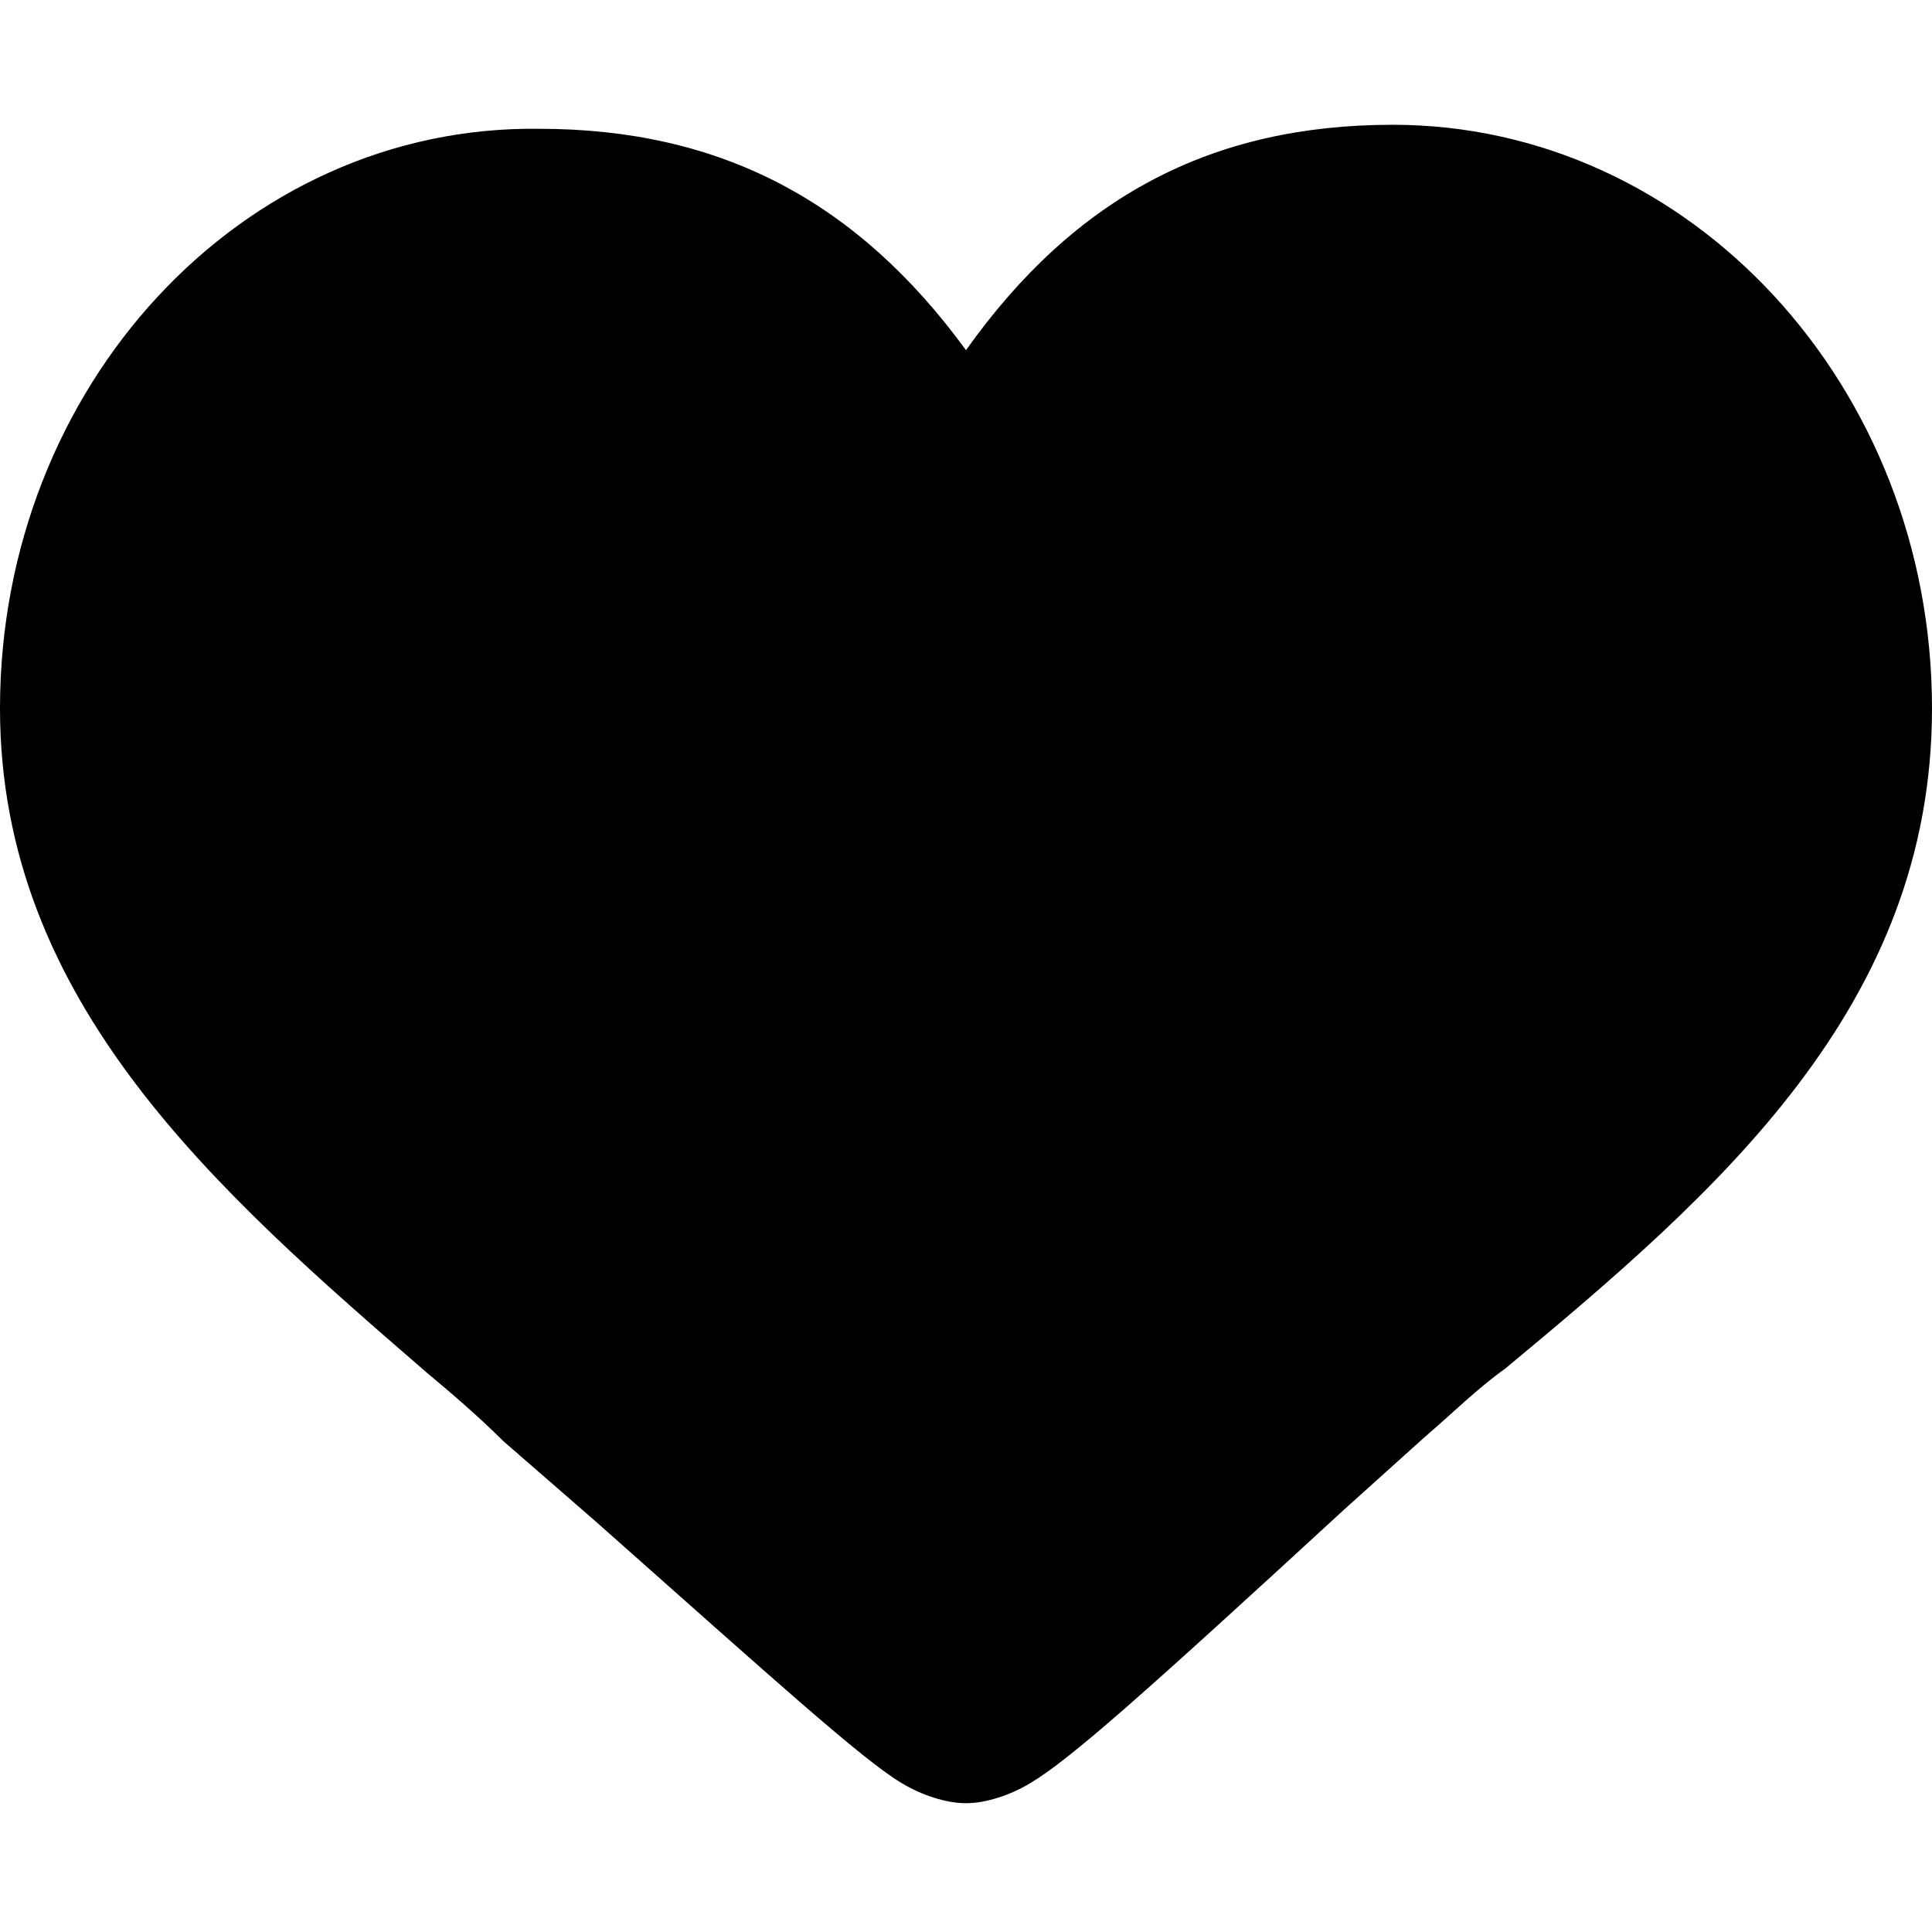
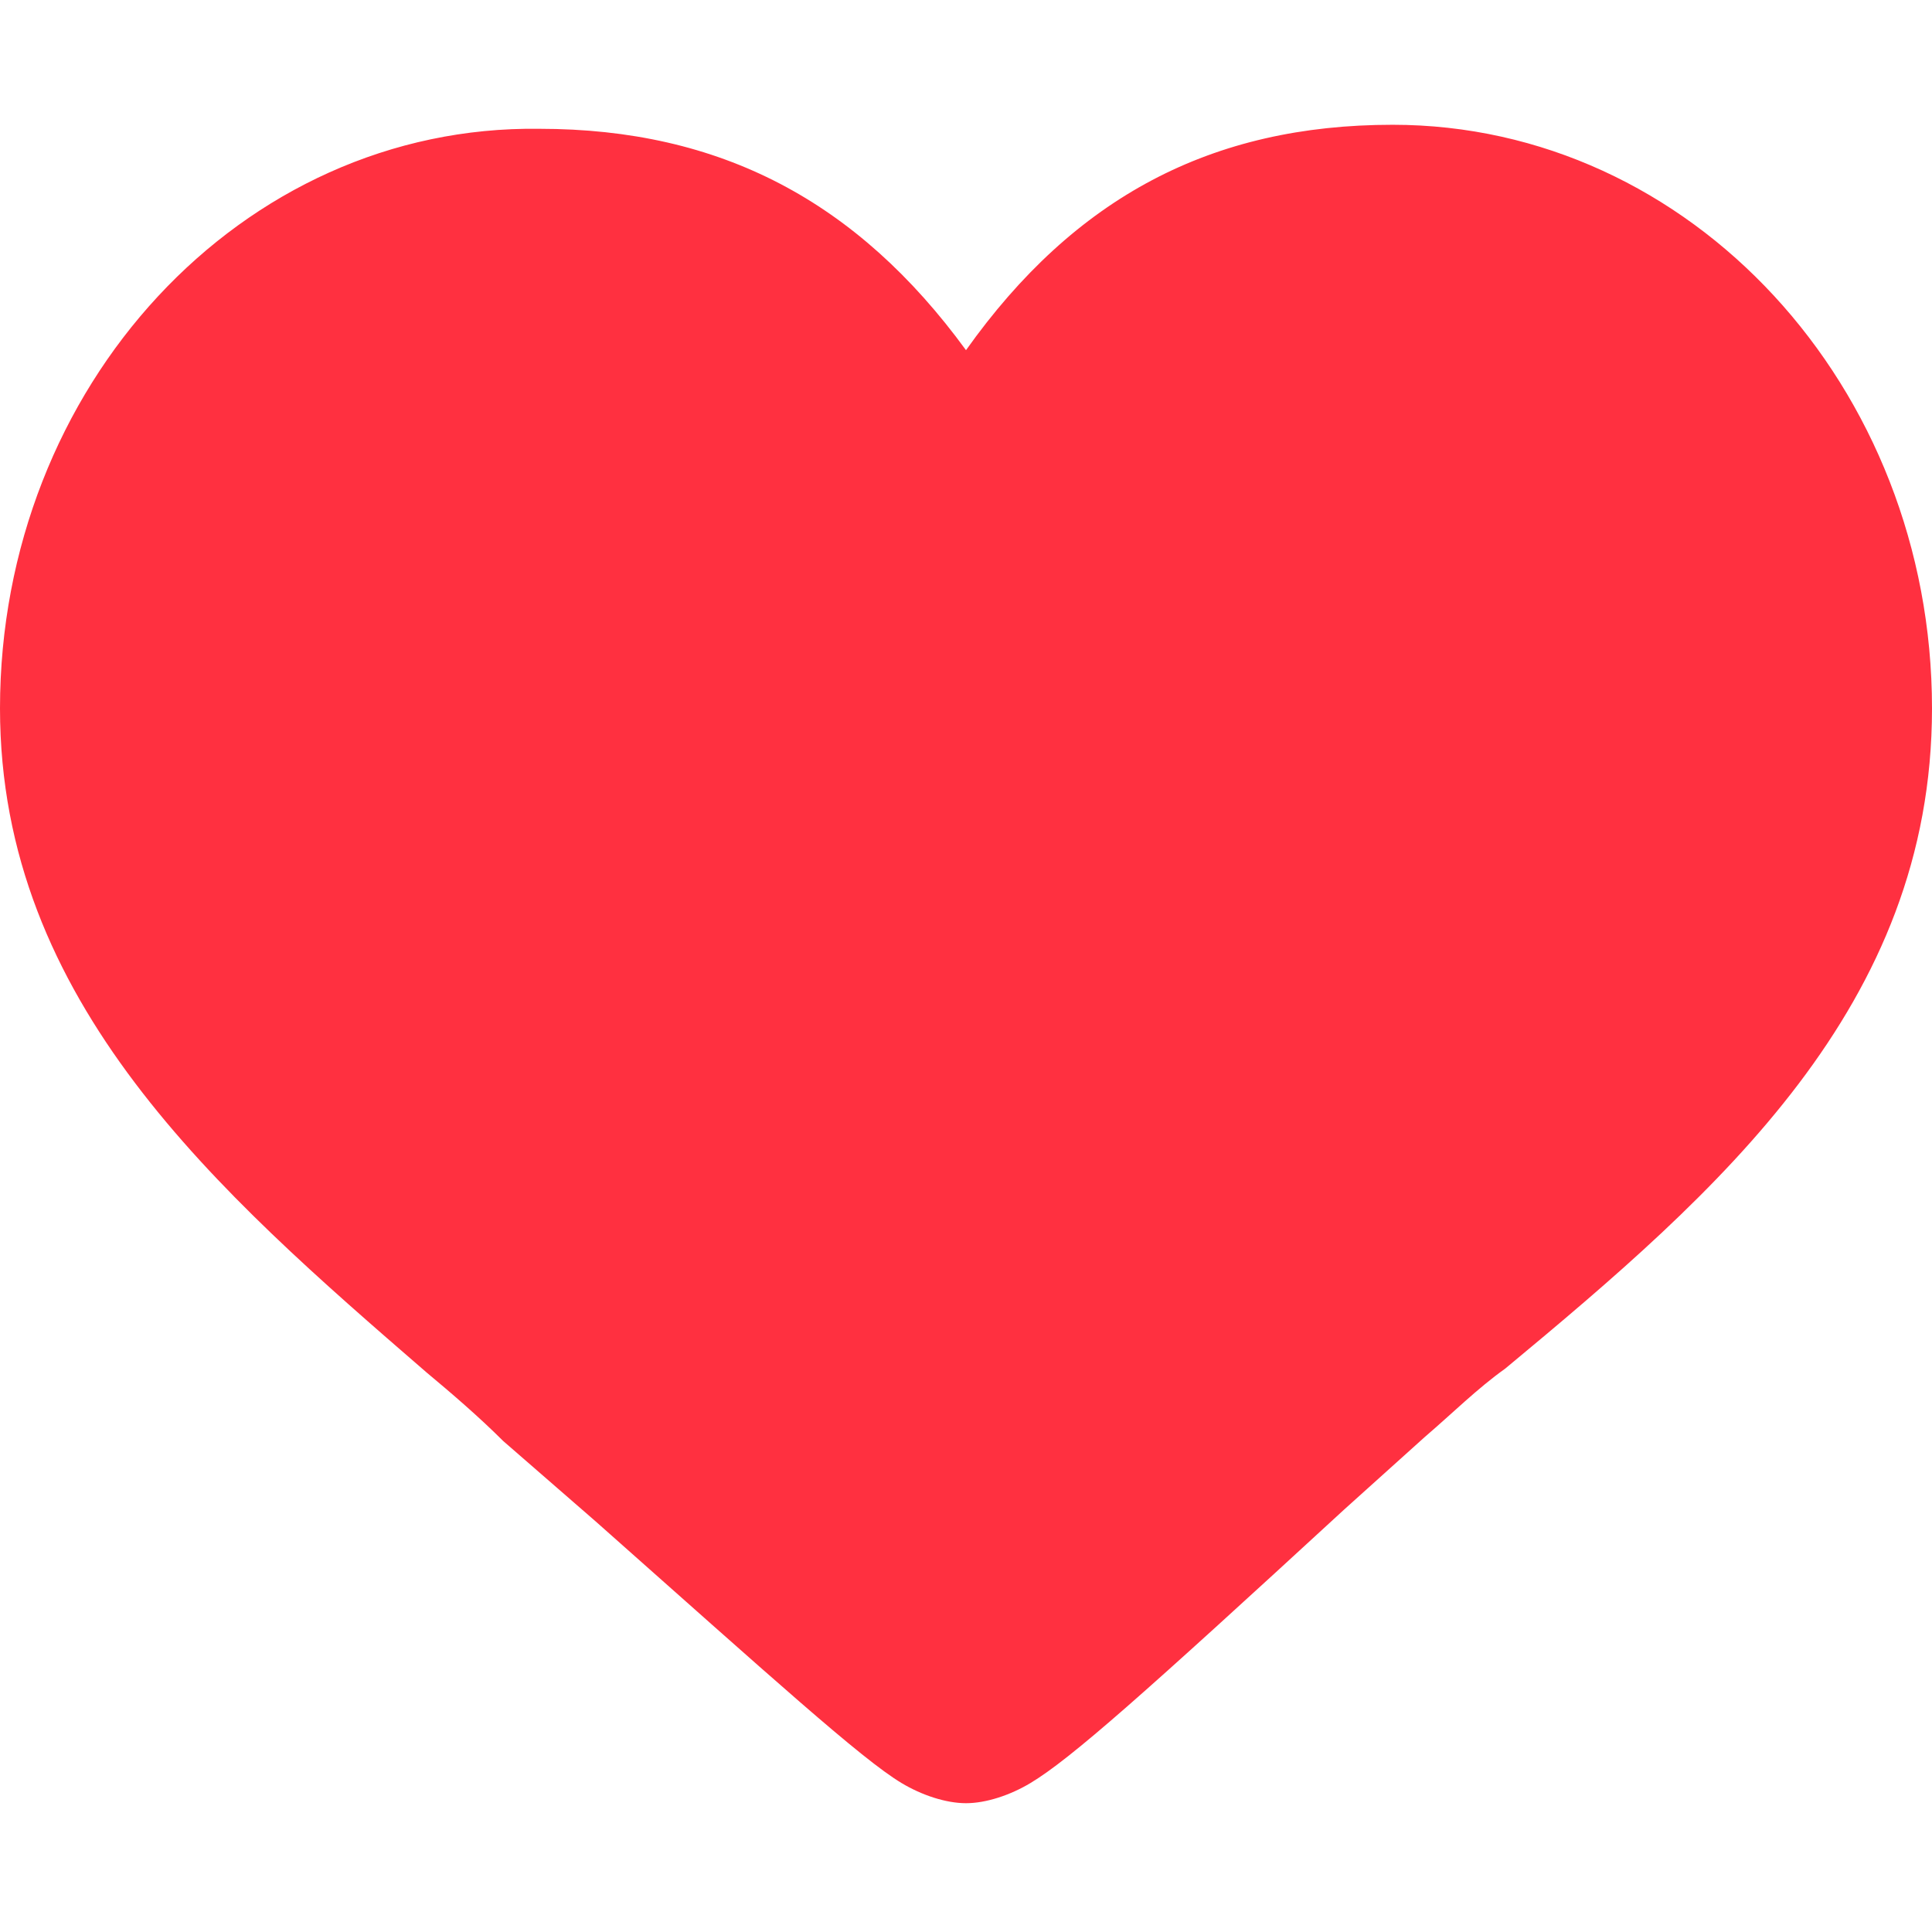
- <svg xmlns="http://www.w3.org/2000/svg" aria-label="Unlike" class="x1lliihq x1n2onr6 xxk16z8" fill="currentColor" height="24" role="img" viewBox="0 0 48 48" width="24">
+ <svg xmlns="http://www.w3.org/2000/svg" aria-label="Unlike" class="x1lliihq x1n2onr6 xxk16z8" fill="rgb(255,48,64)" height="24" role="img" viewBox="0 0 48 48" width="24">
  <path d="M34.6 3.1c-4.5 0-7.9 1.8-10.6 5.6-2.7-3.7-6.1-5.5-10.6-5.5C6 3.1 0 9.6 0 17.6c0 7.3 5.4 12 10.6 16.5.6.5 1.3 1.1 1.9 1.7l2.3 2c4.4 3.9 6.6 5.9 7.6 6.5.5.3 1.1.5 1.6.5s1.1-.2 1.6-.5c1-.6 2.8-2.2 7.8-6.8l2-1.8c.7-.6 1.3-1.2 2-1.7C42.7 29.6 48 25 48 17.6c0-8-6-14.5-13.4-14.5z" />
</svg>
